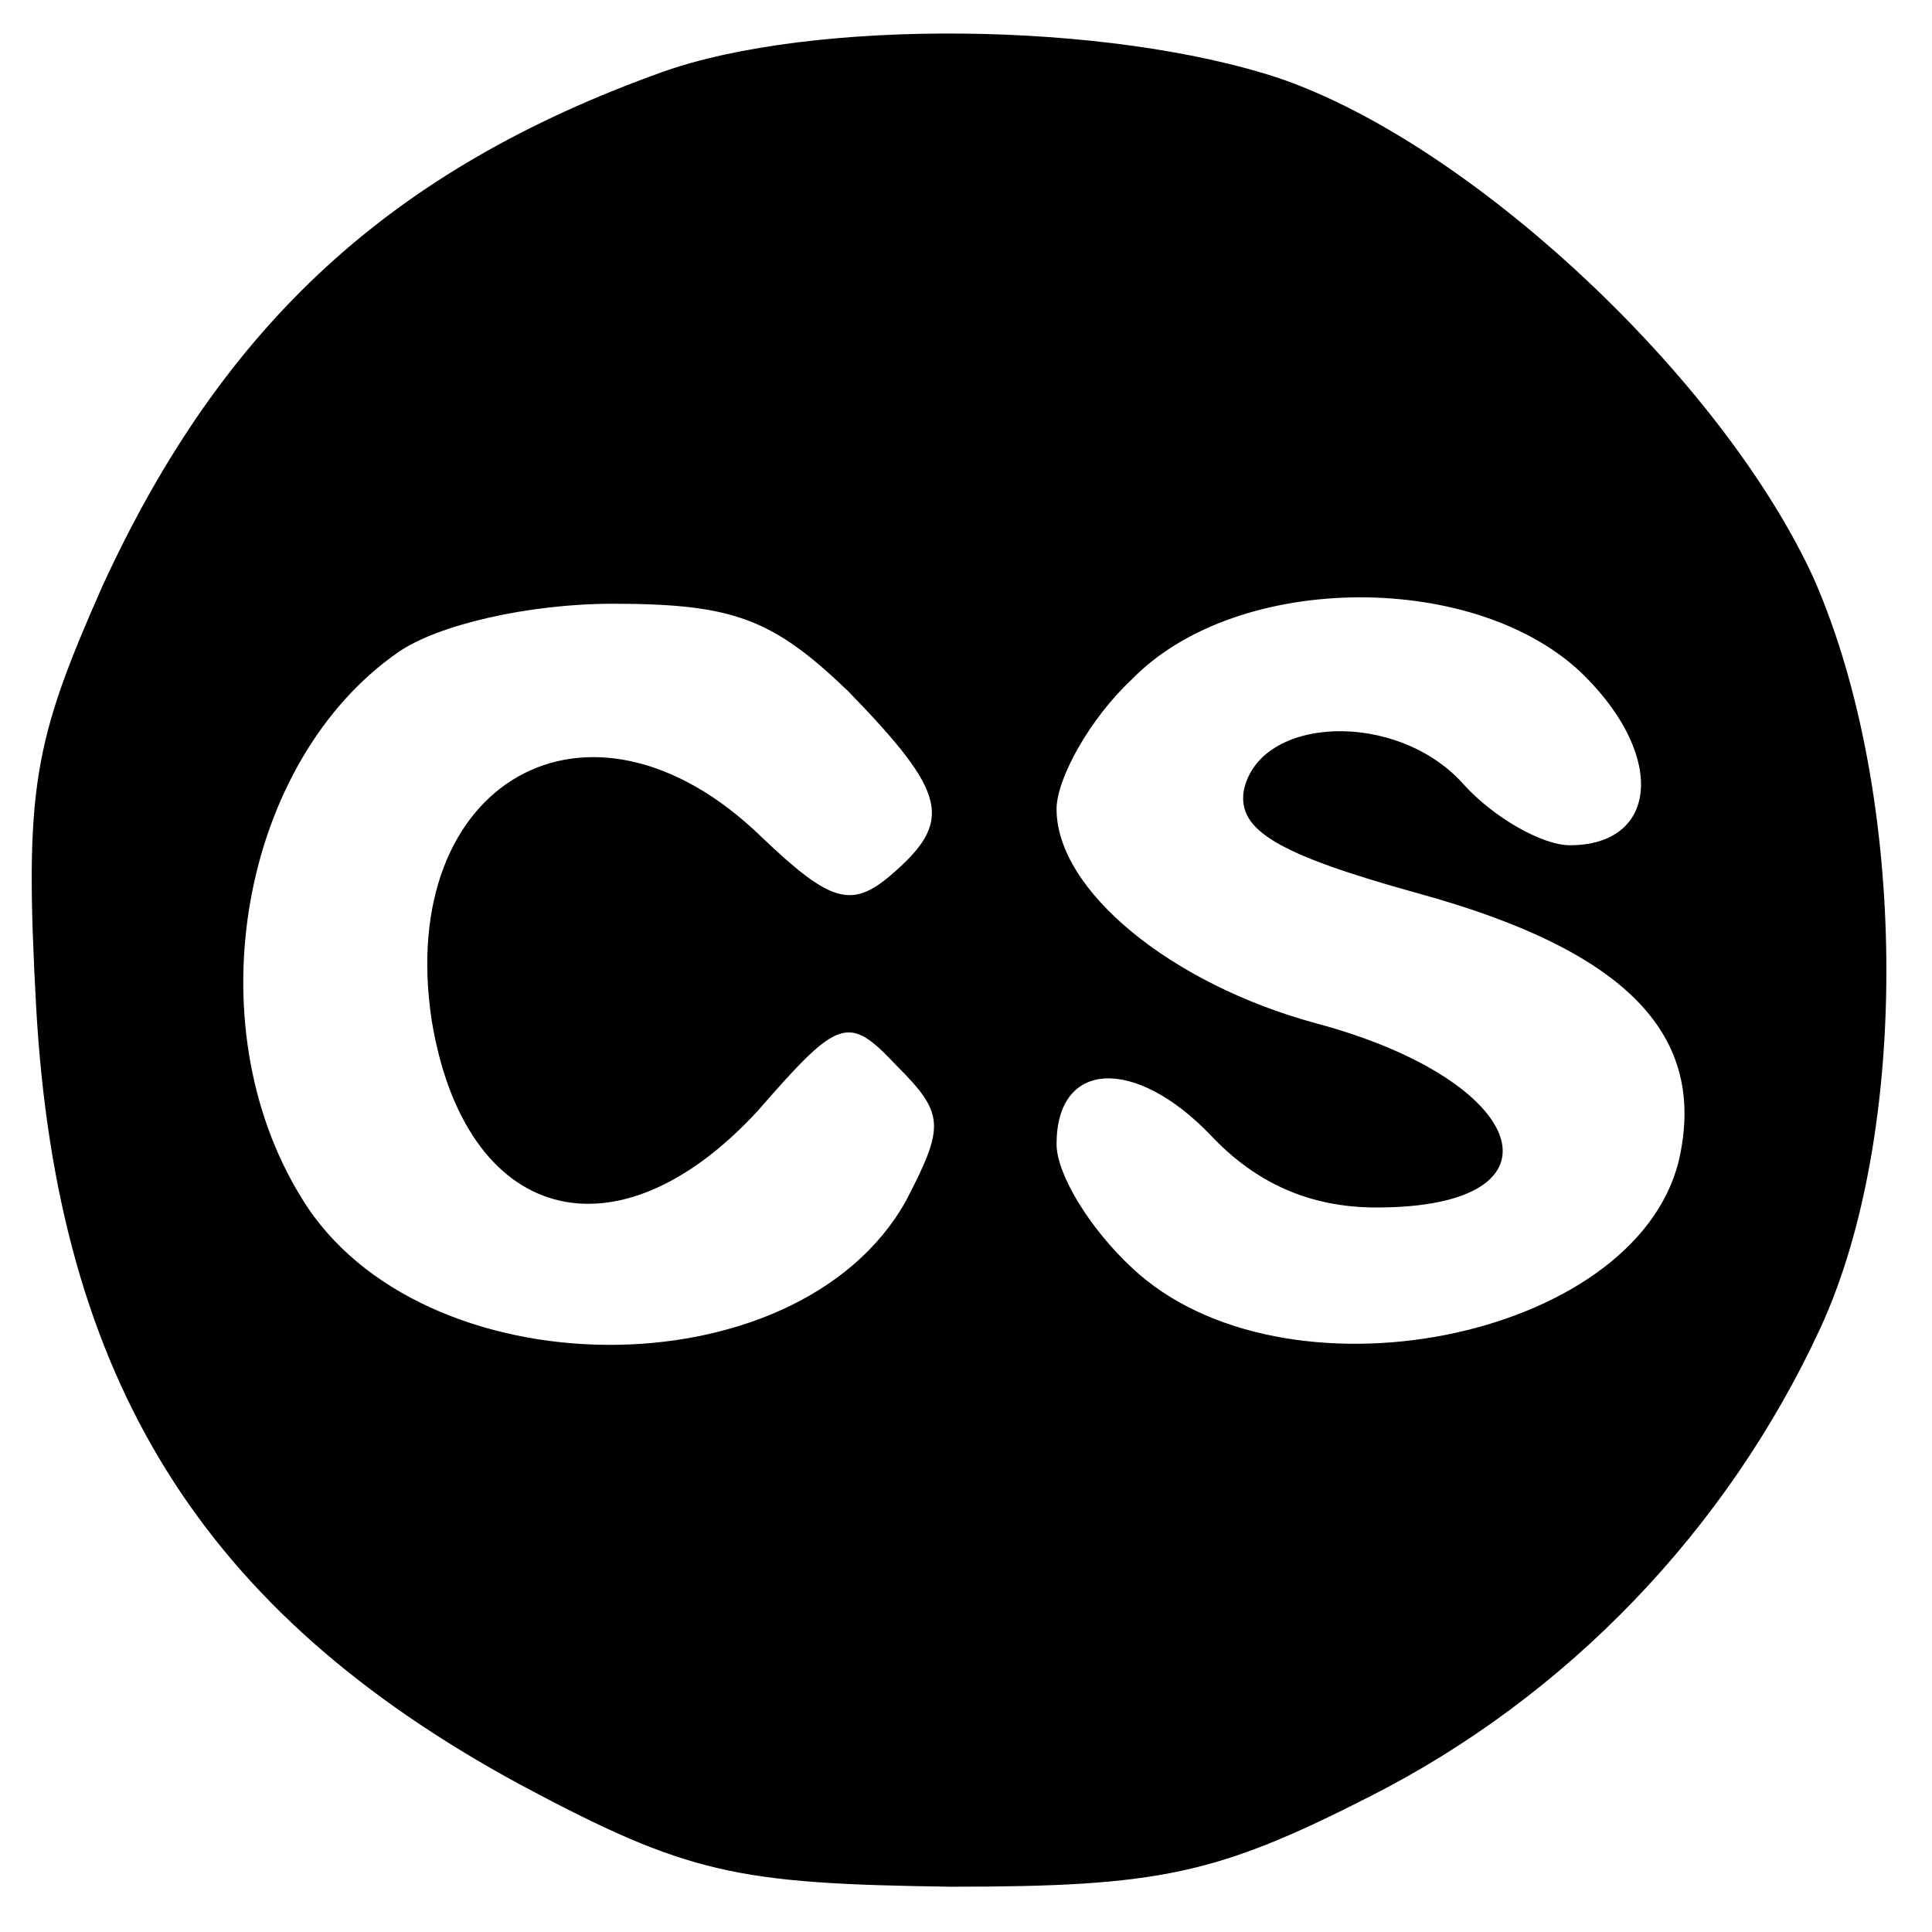
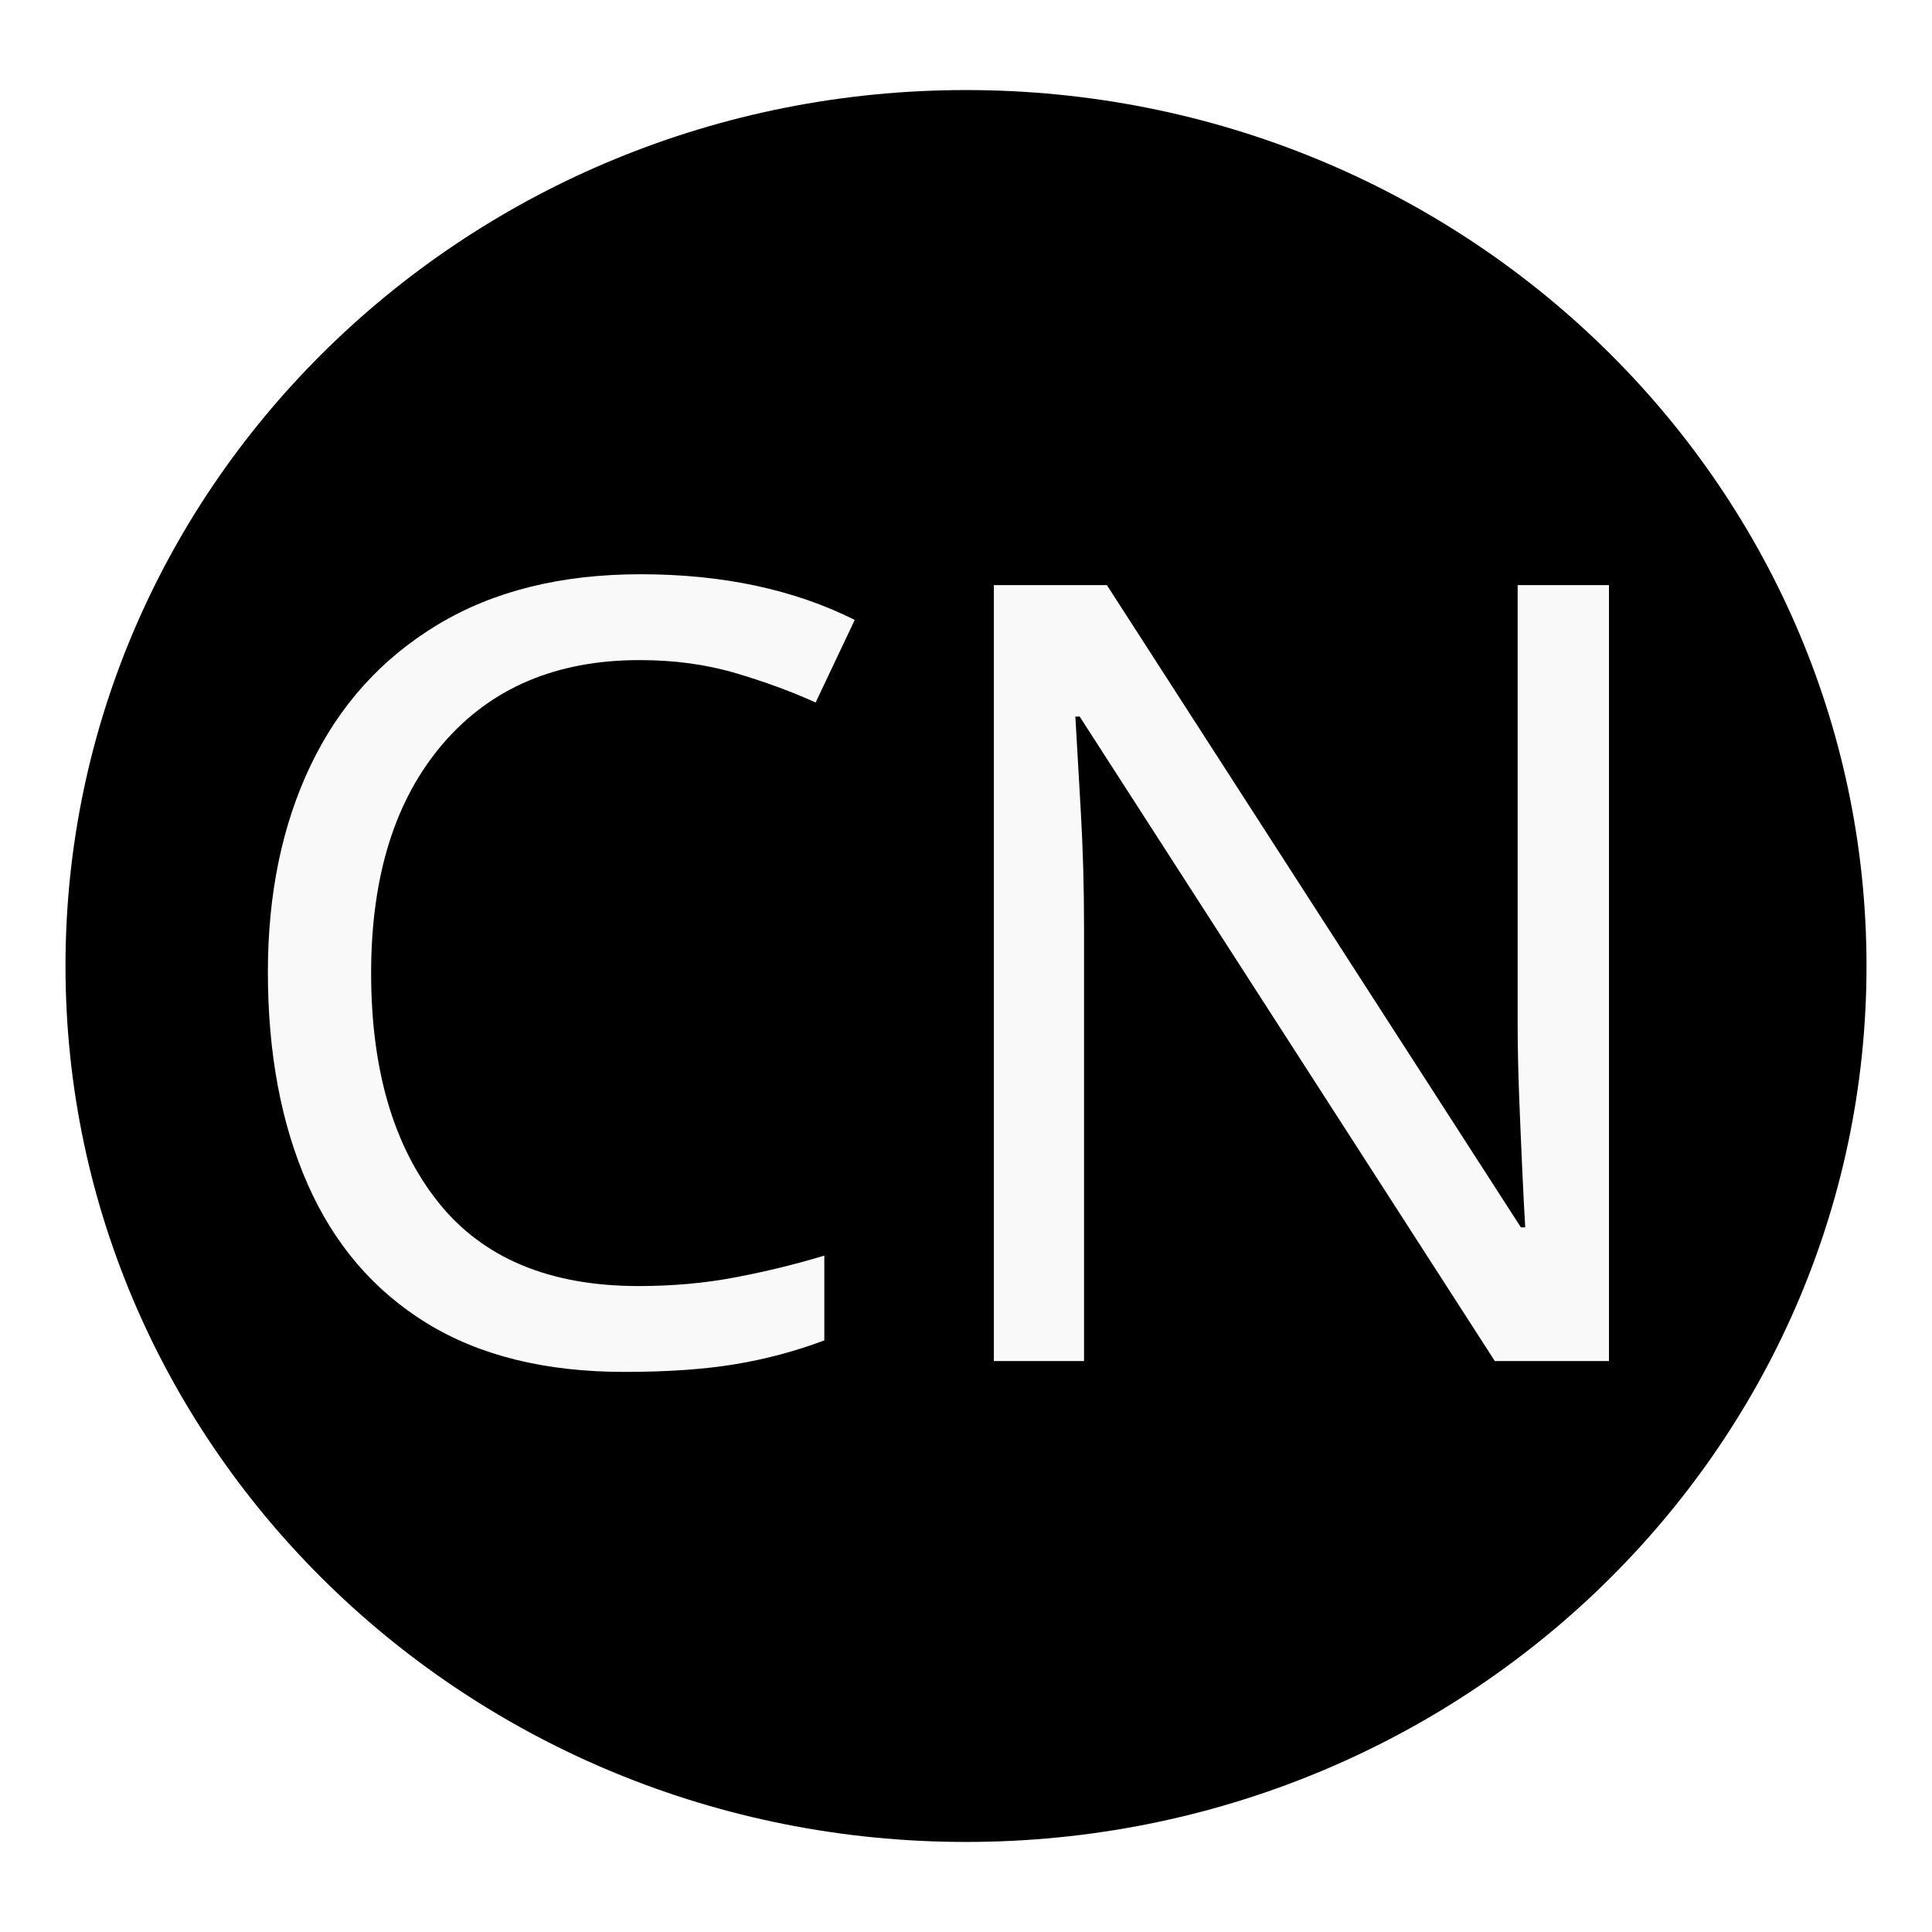
- <svg xmlns="http://www.w3.org/2000/svg" version="1.0" width="64pt" height="64pt" viewBox="0 0 64 64" preserveAspectRatio="xMidYMid meet">
-   <g transform="translate(0,64) scale(0.1,-0.1)" fill="#000000" stroke="none">
-     <path d="M219 616 c-89 -32 -145 -83 -185 -170 -23 -52 -26 -67 -22 -140 7 -123 55 -200 160 -257 56 -30 72 -33 143 -34 69 0 88 4 139 30 65 33 118 88 149 155 30 65 29 177 -2 248 -30 66 -113 144 -177 166 -57 19 -155 20 -205 2z m62 -205 c33 -34 35 -43 14 -61 -13 -11 -20 -9 -43 13 -57 55 -121 18 -109 -61 11 -67 61 -81 108 -30 27 31 30 32 46 15 16 -16 16 -20 3 -45 -36 -64 -161 -63 -200 1 -36 58 -20 145 32 181 13 9 43 16 71 16 40 0 53 -5 78 -29z m244 5 c27 -27 24 -56 -5 -56 -9 0 -25 9 -35 20 -22 25 -68 23 -73 -2 -2 -13 11 -21 58 -34 69 -19 96 -47 86 -89 -15 -59 -131 -82 -181 -35 -14 13 -25 31 -25 41 0 28 26 29 51 3 15 -16 33 -24 55 -24 65 0 51 42 -20 61 -48 13 -86 44 -86 71 0 10 11 30 25 43 35 36 115 36 150 1z" />
+ <svg xmlns="http://www.w3.org/2000/svg" version="1.0" width="64pt" height="64pt" viewBox="0 0 64 64" preserveAspectRatio="xMidYMid meet" id="svg1">
+   <defs id="defs1" />
+   <g transform="translate(0,64) scale(0.1,-0.1)" fill="#000000" stroke="none" id="g1">
+     <ellipse style="fill:#000000;fill-opacity:1;stroke:#4a5b76;stroke-width:10.5;stroke-opacity:0" id="path1" transform="scale(1,-1)" ry="290.169" rx="298.305" cy="-320" cx="320" />
+     <text xml:space="preserve" style="font-size:360px;line-height:0;fill:#f9f9f9;fill-opacity:1;stroke:#4a5b76;stroke-width:10.5;stroke-opacity:0" x="66.787" y="-189.131" id="text2" transform="scale(1,-1)">
+       <tspan id="tspan2" style="font-style:normal;font-variant:normal;font-weight:normal;font-stretch:normal;font-size:360px;line-height:0;font-family:'Noto Sans Miao';-inkscape-font-specification:'Noto Sans Miao';fill:#f9f9f9;stroke-width:10.5" x="66.787" y="-189.131">CN</tspan>
+     </text>
  </g>
</svg>
